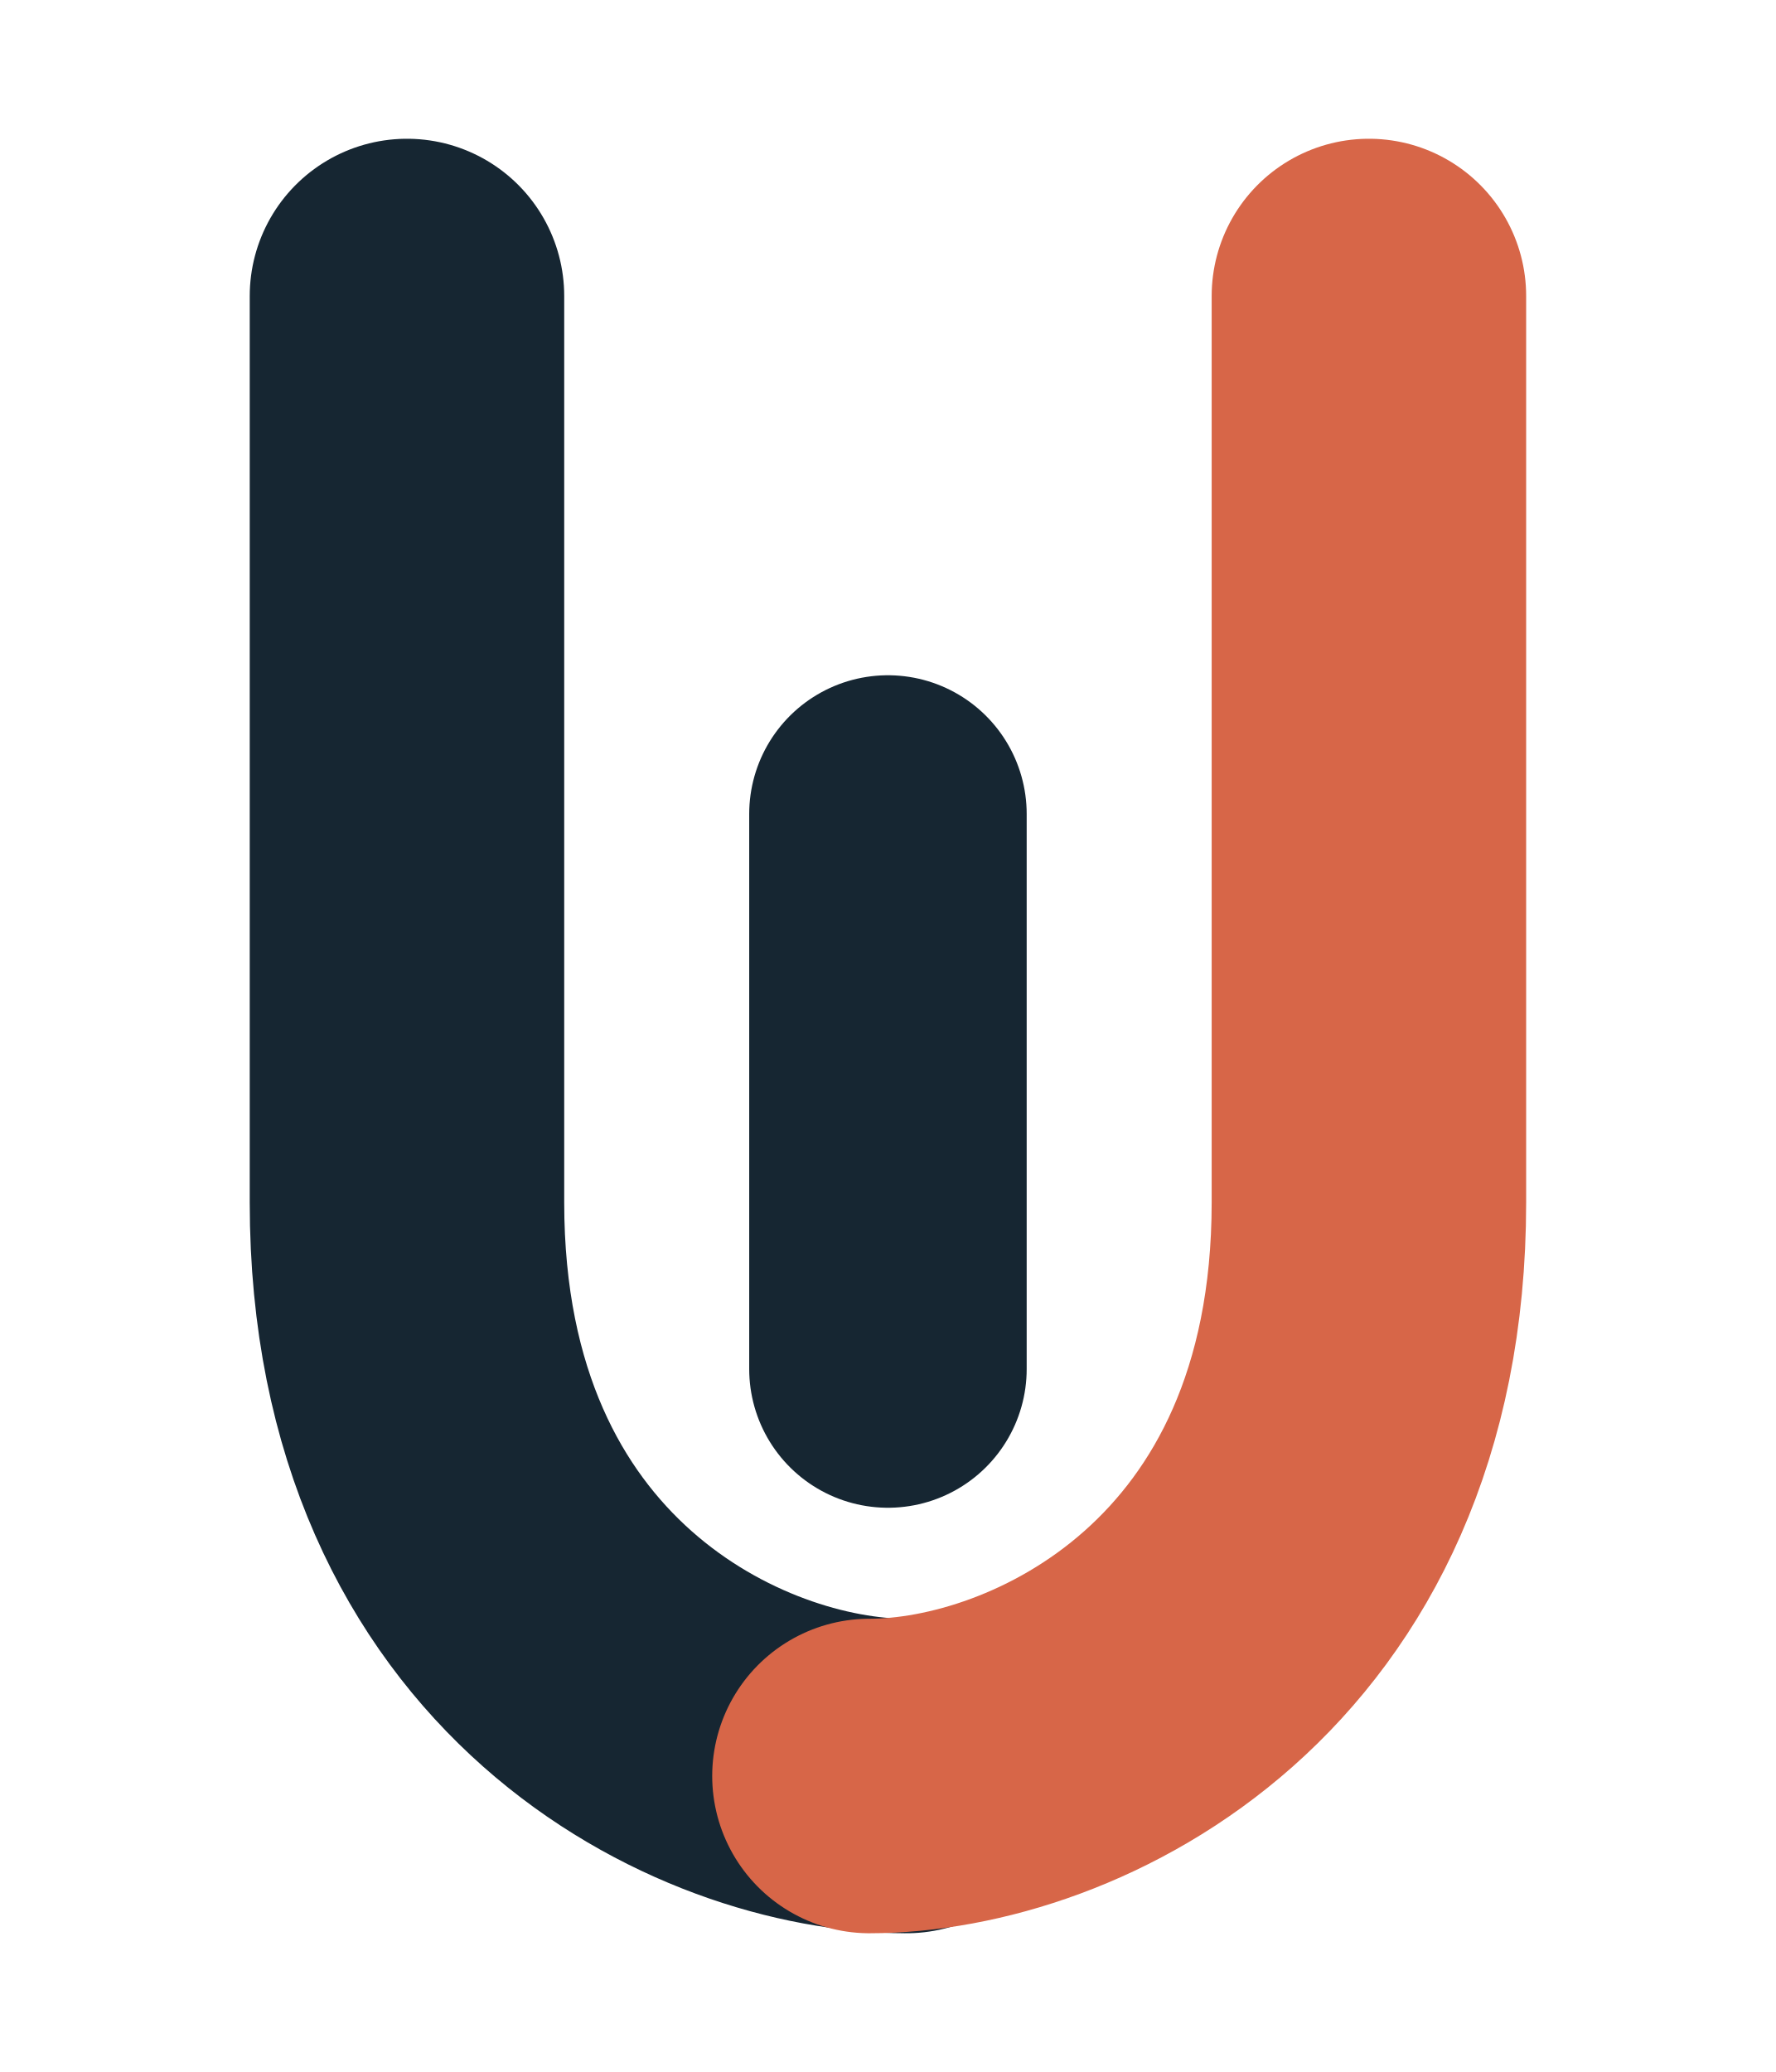
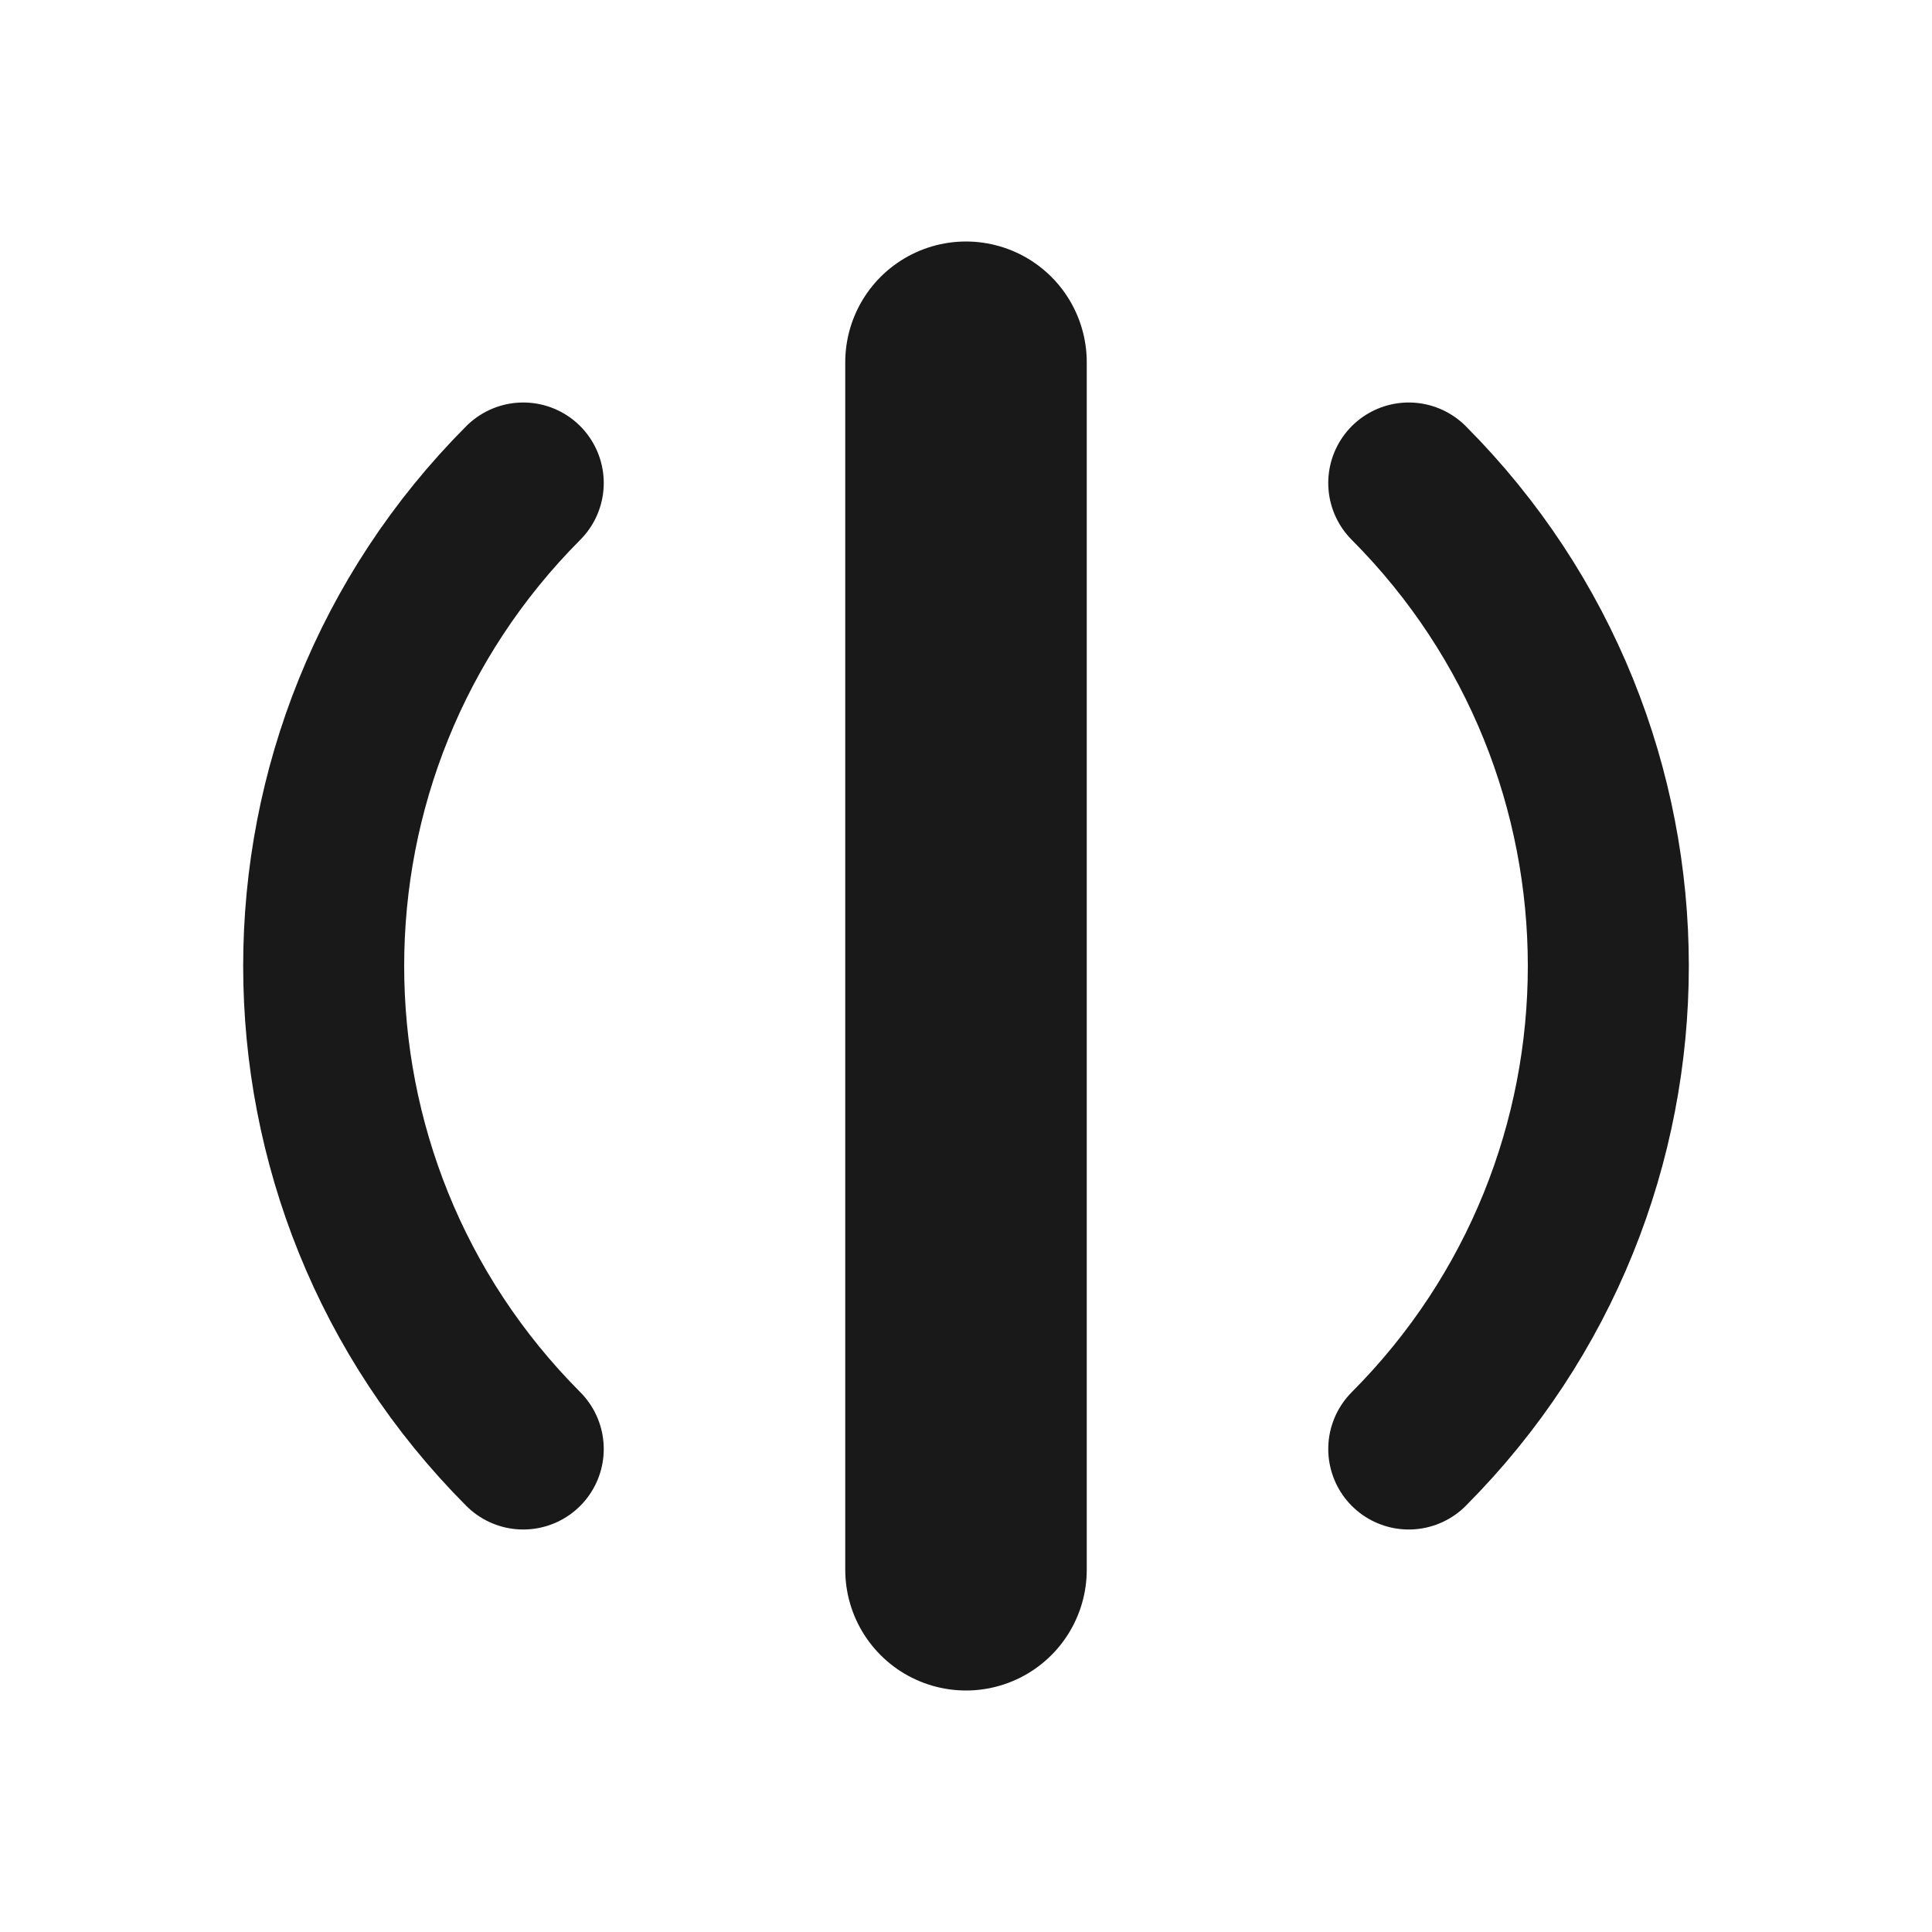
- <svg xmlns="http://www.w3.org/2000/svg" viewBox="0 0 96 112">
-   <path d="M22 16v49c0 23 17 31 27 31" fill="none" stroke="#162632" stroke-width="17" stroke-linecap="round" />
-   <path d="M74 16v49c0 23-17 31-27 31" fill="none" stroke="#d76648" stroke-width="17" stroke-linecap="round" />
-   <path d="M48 44v30" stroke="#162632" stroke-width="15" stroke-linecap="round" />
+ <svg xmlns="http://www.w3.org/2000/svg" viewBox="0 0 48 48">
+   <g fill="none" stroke="#191919" stroke-width="4" stroke-linecap="round">
+     <path d="M13 12a17 17 0 0 0 0 24M35 12a17 17 0 0 1 0 24" />
+     <path d="M24 9v30" stroke-width="6" />
+   </g>
</svg>
